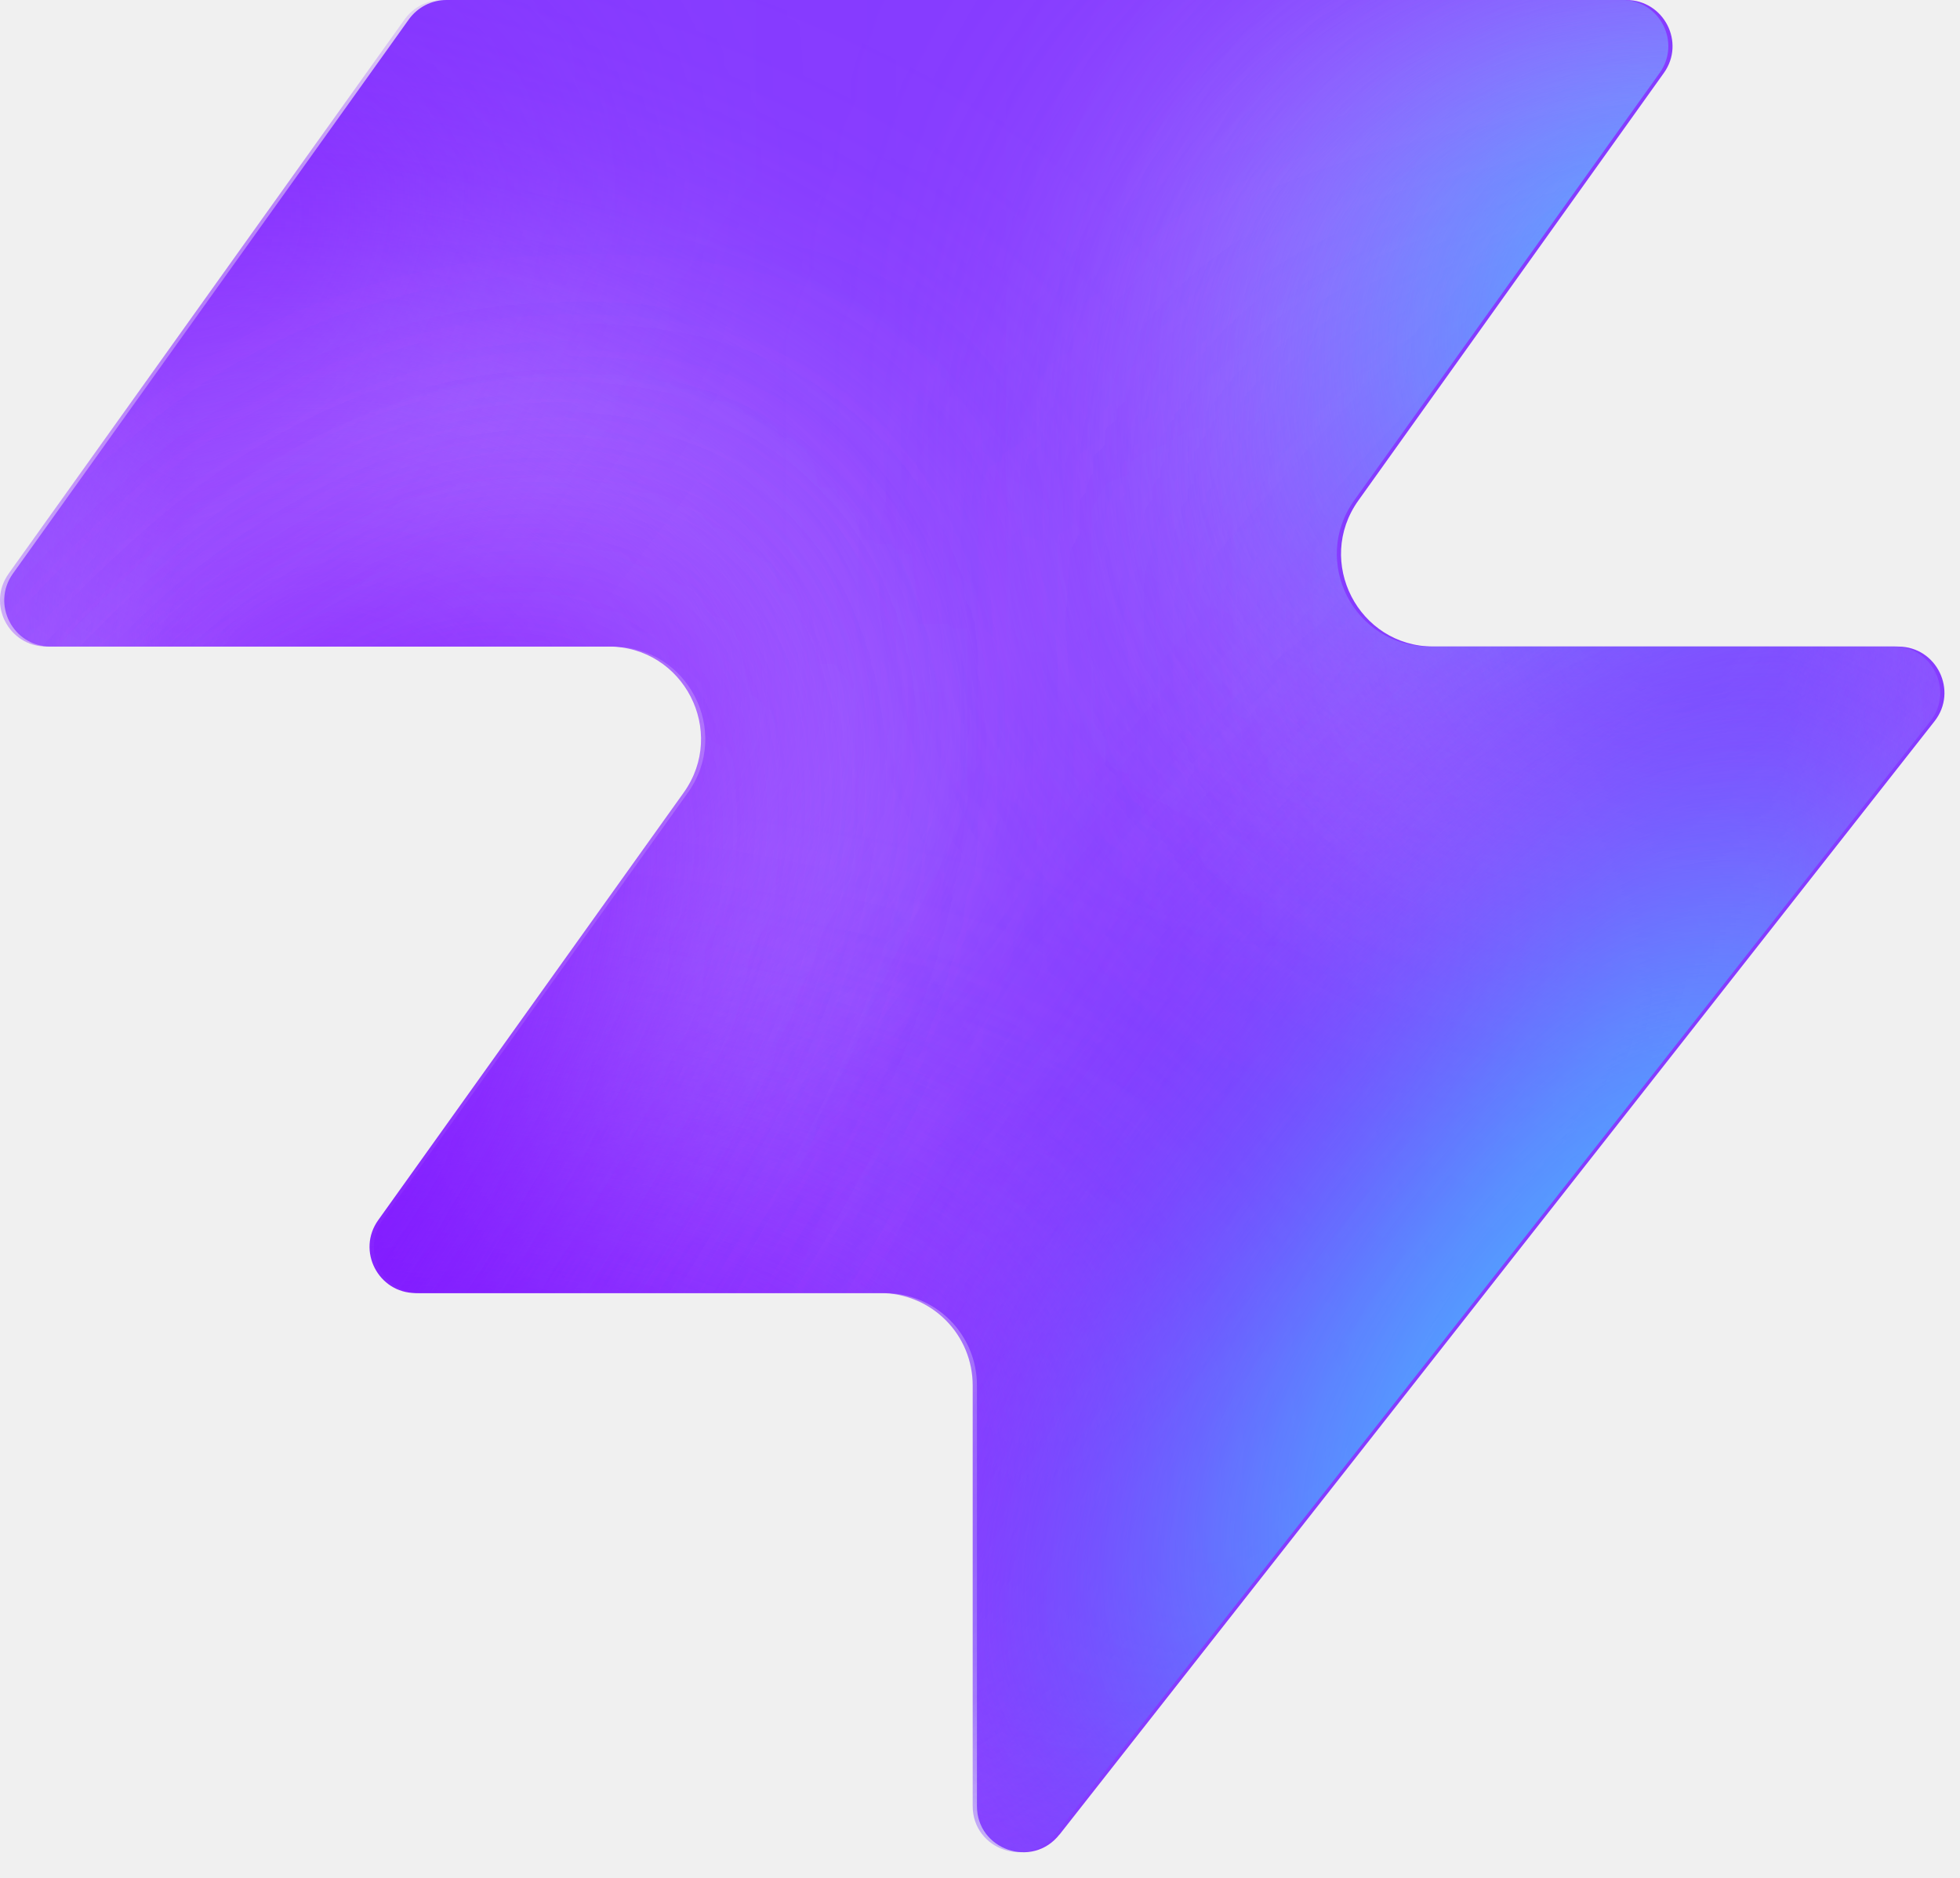
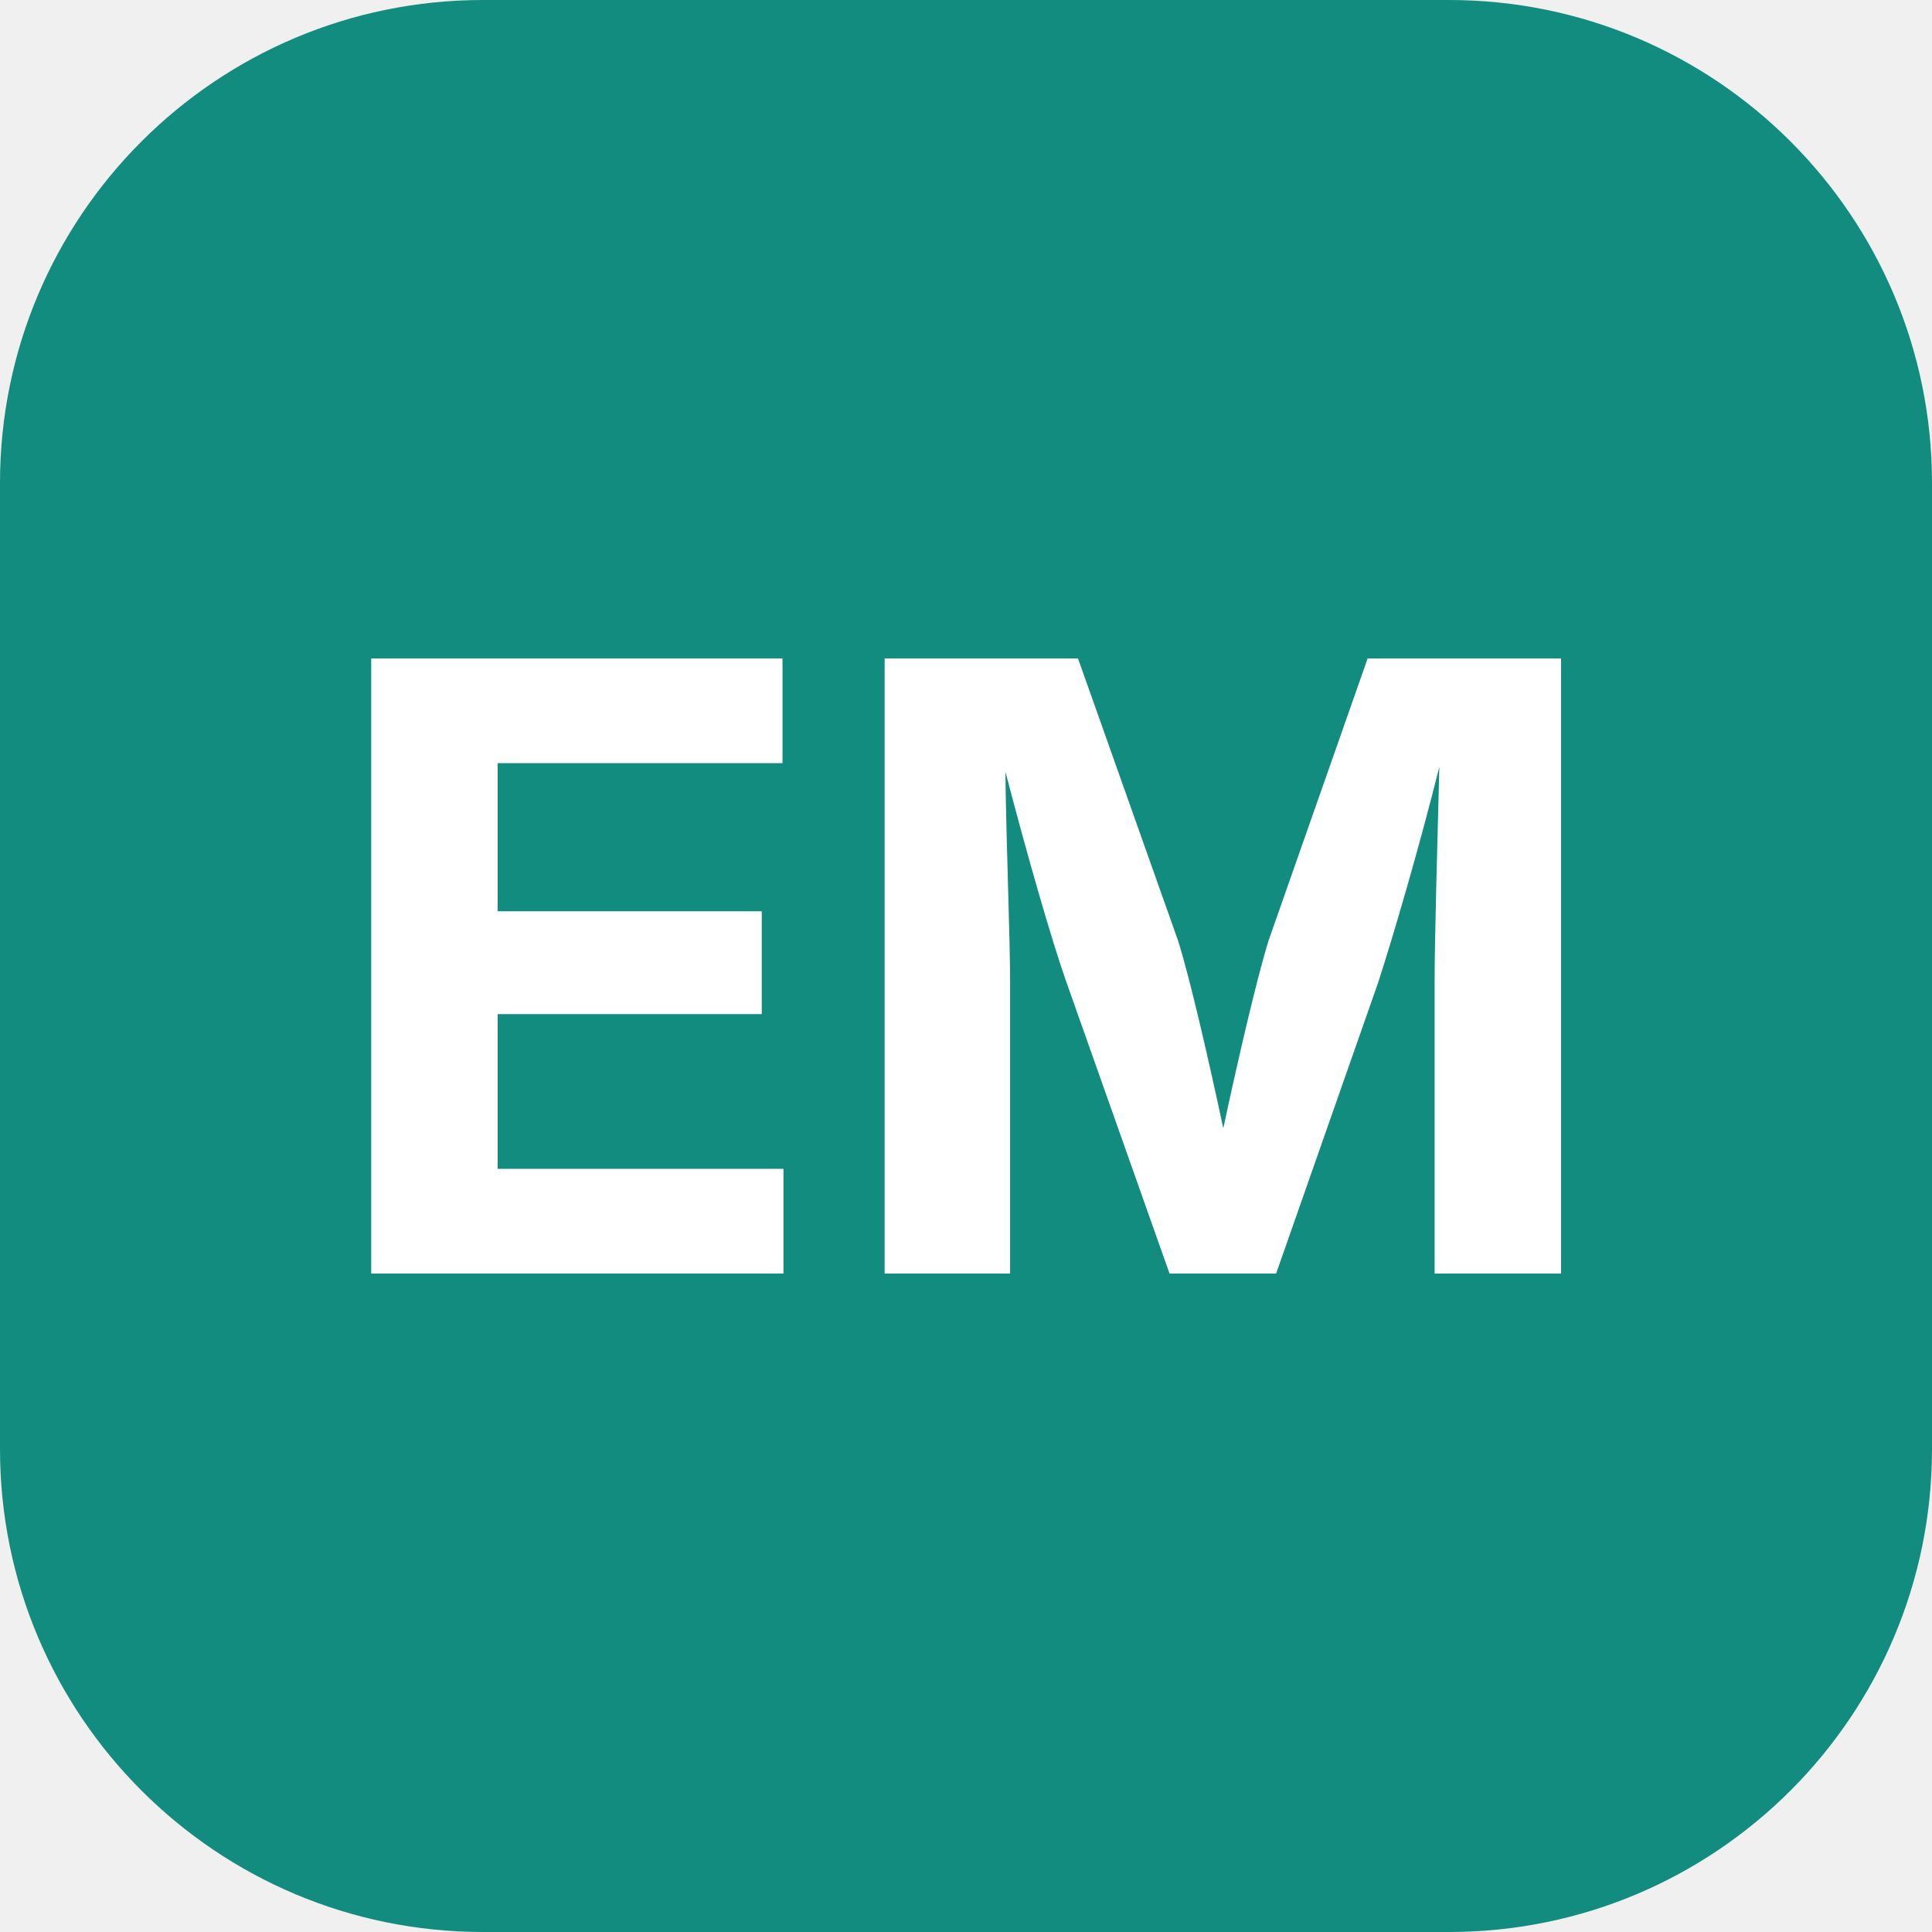
- <svg xmlns="http://www.w3.org/2000/svg" width="48" height="46" fill="none" viewBox="0 0 48 46">
-   <path fill="#863bff" d="M25.946 44.938c-.664.845-2.021.375-2.021-.698V33.937a2.26 2.26 0 0 0-2.262-2.262H10.287c-.92 0-1.456-1.04-.92-1.788l7.48-10.471c1.07-1.497 0-3.578-1.842-3.578H1.237c-.92 0-1.456-1.04-.92-1.788L10.013.474c.214-.297.556-.474.92-.474h28.894c.92 0 1.456 1.04.92 1.788l-7.48 10.471c-1.07 1.498 0 3.579 1.842 3.579h11.377c.943 0 1.473 1.088.89 1.83L25.947 44.94z" style="fill:#863bff;fill:color(display-p3 .525 .23 1);fill-opacity:1" />
-   <mask id="a" width="48" height="46" x="0" y="0" maskUnits="userSpaceOnUse" style="mask-type:alpha">
-     <path fill="#000" d="M25.842 44.938c-.664.844-2.021.375-2.021-.698V33.937a2.26 2.26 0 0 0-2.262-2.262H10.183c-.92 0-1.456-1.04-.92-1.788l7.48-10.471c1.07-1.498 0-3.579-1.842-3.579H1.133c-.92 0-1.456-1.04-.92-1.787L9.91.473c.214-.297.556-.474.92-.474h28.894c.92 0 1.456 1.04.92 1.788l-7.48 10.471c-1.07 1.498 0 3.578 1.842 3.578h11.377c.943 0 1.473 1.088.89 1.832L25.843 44.94z" style="fill:#000;fill-opacity:1" />
-   </mask>
-   <g mask="url(#a)">
-     <g filter="url(#b)">
-       <ellipse cx="5.508" cy="14.704" fill="#ede6ff" rx="5.508" ry="14.704" style="fill:#ede6ff;fill:color(display-p3 .927 .903 1);fill-opacity:1" transform="matrix(.00324 1 1 -.00324 -4.47 31.516)" />
-     </g>
-     <g filter="url(#c)">
-       <ellipse cx="10.399" cy="29.851" fill="#ede6ff" rx="10.399" ry="29.851" style="fill:#ede6ff;fill:color(display-p3 .927 .903 1);fill-opacity:1" transform="matrix(.00324 1 1 -.00324 -39.328 7.883)" />
-     </g>
-     <g filter="url(#d)">
-       <ellipse cx="5.508" cy="30.487" fill="#7e14ff" rx="5.508" ry="30.487" style="fill:#7e14ff;fill:color(display-p3 .492 .077 1);fill-opacity:1" transform="rotate(89.814 -25.913 -14.639)scale(1 -1)" />
-     </g>
-     <g filter="url(#e)">
-       <ellipse cx="5.508" cy="30.599" fill="#7e14ff" rx="5.508" ry="30.599" style="fill:#7e14ff;fill:color(display-p3 .492 .077 1);fill-opacity:1" transform="rotate(89.814 -32.644 -3.334)scale(1 -1)" />
-     </g>
-     <g filter="url(#f)">
-       <ellipse cx="5.508" cy="30.599" fill="#7e14ff" rx="5.508" ry="30.599" style="fill:#7e14ff;fill:color(display-p3 .492 .077 1);fill-opacity:1" transform="matrix(.00324 1 1 -.00324 -34.34 30.47)" />
-     </g>
-     <g filter="url(#g)">
-       <ellipse cx="14.072" cy="22.078" fill="#ede6ff" rx="14.072" ry="22.078" style="fill:#ede6ff;fill:color(display-p3 .927 .903 1);fill-opacity:1" transform="rotate(93.35 24.506 48.493)scale(-1 1)" />
-     </g>
-     <g filter="url(#h)">
-       <ellipse cx="3.47" cy="21.501" fill="#7e14ff" rx="3.47" ry="21.501" style="fill:#7e14ff;fill:color(display-p3 .492 .077 1);fill-opacity:1" transform="rotate(89.009 28.708 47.59)scale(-1 1)" />
-     </g>
-     <g filter="url(#i)">
-       <ellipse cx="3.47" cy="21.501" fill="#7e14ff" rx="3.47" ry="21.501" style="fill:#7e14ff;fill:color(display-p3 .492 .077 1);fill-opacity:1" transform="rotate(89.009 28.708 47.59)scale(-1 1)" />
-     </g>
-     <g filter="url(#j)">
-       <ellipse cx=".387" cy="8.972" fill="#7e14ff" rx="4.407" ry="29.108" style="fill:#7e14ff;fill:color(display-p3 .492 .077 1);fill-opacity:1" transform="rotate(39.51 .387 8.972)" />
-     </g>
-     <g filter="url(#k)">
-       <ellipse cx="47.523" cy="-6.092" fill="#7e14ff" rx="4.407" ry="29.108" style="fill:#7e14ff;fill:color(display-p3 .492 .077 1);fill-opacity:1" transform="rotate(37.892 47.523 -6.092)" />
-     </g>
-     <g filter="url(#l)">
-       <ellipse cx="41.412" cy="6.333" fill="#47bfff" rx="5.971" ry="9.665" style="fill:#47bfff;fill:color(display-p3 .28 .748 1);fill-opacity:1" transform="rotate(37.892 41.412 6.333)" />
-     </g>
-     <g filter="url(#m)">
-       <ellipse cx="-1.879" cy="38.332" fill="#7e14ff" rx="4.407" ry="29.108" style="fill:#7e14ff;fill:color(display-p3 .492 .077 1);fill-opacity:1" transform="rotate(37.892 -1.88 38.332)" />
-     </g>
-     <g filter="url(#n)">
-       <ellipse cx="-1.879" cy="38.332" fill="#7e14ff" rx="4.407" ry="29.108" style="fill:#7e14ff;fill:color(display-p3 .492 .077 1);fill-opacity:1" transform="rotate(37.892 -1.88 38.332)" />
-     </g>
-     <g filter="url(#o)">
-       <ellipse cx="35.651" cy="29.907" fill="#7e14ff" rx="4.407" ry="29.108" style="fill:#7e14ff;fill:color(display-p3 .492 .077 1);fill-opacity:1" transform="rotate(37.892 35.651 29.907)" />
-     </g>
-     <g filter="url(#p)">
-       <ellipse cx="38.418" cy="32.4" fill="#47bfff" rx="5.971" ry="15.297" style="fill:#47bfff;fill:color(display-p3 .28 .748 1);fill-opacity:1" transform="rotate(37.892 38.418 32.4)" />
-     </g>
-   </g>
-   <defs>
-     <filter id="b" width="60.045" height="41.654" x="-19.77" y="16.149" color-interpolation-filters="sRGB" filterUnits="userSpaceOnUse">
-       <feFlood flood-opacity="0" result="BackgroundImageFix" />
-       <feBlend in="SourceGraphic" in2="BackgroundImageFix" result="shape" />
-       <feGaussianBlur result="effect1_foregroundBlur_2002_17158" stdDeviation="7.659" />
-     </filter>
-     <filter id="c" width="90.34" height="51.437" x="-54.613" y="-7.533" color-interpolation-filters="sRGB" filterUnits="userSpaceOnUse">
-       <feFlood flood-opacity="0" result="BackgroundImageFix" />
-       <feBlend in="SourceGraphic" in2="BackgroundImageFix" result="shape" />
-       <feGaussianBlur result="effect1_foregroundBlur_2002_17158" stdDeviation="7.659" />
-     </filter>
-     <filter id="d" width="79.355" height="29.4" x="-49.64" y="2.03" color-interpolation-filters="sRGB" filterUnits="userSpaceOnUse">
-       <feFlood flood-opacity="0" result="BackgroundImageFix" />
-       <feBlend in="SourceGraphic" in2="BackgroundImageFix" result="shape" />
-       <feGaussianBlur result="effect1_foregroundBlur_2002_17158" stdDeviation="4.596" />
-     </filter>
-     <filter id="e" width="79.579" height="29.4" x="-45.045" y="20.029" color-interpolation-filters="sRGB" filterUnits="userSpaceOnUse">
-       <feFlood flood-opacity="0" result="BackgroundImageFix" />
-       <feBlend in="SourceGraphic" in2="BackgroundImageFix" result="shape" />
-       <feGaussianBlur result="effect1_foregroundBlur_2002_17158" stdDeviation="4.596" />
-     </filter>
-     <filter id="f" width="79.579" height="29.4" x="-43.513" y="21.178" color-interpolation-filters="sRGB" filterUnits="userSpaceOnUse">
-       <feFlood flood-opacity="0" result="BackgroundImageFix" />
-       <feBlend in="SourceGraphic" in2="BackgroundImageFix" result="shape" />
-       <feGaussianBlur result="effect1_foregroundBlur_2002_17158" stdDeviation="4.596" />
-     </filter>
-     <filter id="g" width="74.749" height="58.852" x="15.756" y="-17.901" color-interpolation-filters="sRGB" filterUnits="userSpaceOnUse">
-       <feFlood flood-opacity="0" result="BackgroundImageFix" />
-       <feBlend in="SourceGraphic" in2="BackgroundImageFix" result="shape" />
-       <feGaussianBlur result="effect1_foregroundBlur_2002_17158" stdDeviation="7.659" />
-     </filter>
-     <filter id="h" width="61.377" height="25.362" x="23.548" y="2.284" color-interpolation-filters="sRGB" filterUnits="userSpaceOnUse">
-       <feFlood flood-opacity="0" result="BackgroundImageFix" />
-       <feBlend in="SourceGraphic" in2="BackgroundImageFix" result="shape" />
-       <feGaussianBlur result="effect1_foregroundBlur_2002_17158" stdDeviation="4.596" />
-     </filter>
-     <filter id="i" width="61.377" height="25.362" x="23.548" y="2.284" color-interpolation-filters="sRGB" filterUnits="userSpaceOnUse">
-       <feFlood flood-opacity="0" result="BackgroundImageFix" />
-       <feBlend in="SourceGraphic" in2="BackgroundImageFix" result="shape" />
-       <feGaussianBlur result="effect1_foregroundBlur_2002_17158" stdDeviation="4.596" />
-     </filter>
-     <filter id="j" width="56.045" height="63.649" x="-27.636" y="-22.853" color-interpolation-filters="sRGB" filterUnits="userSpaceOnUse">
-       <feFlood flood-opacity="0" result="BackgroundImageFix" />
-       <feBlend in="SourceGraphic" in2="BackgroundImageFix" result="shape" />
-       <feGaussianBlur result="effect1_foregroundBlur_2002_17158" stdDeviation="4.596" />
-     </filter>
-     <filter id="k" width="54.814" height="64.646" x="20.116" y="-38.415" color-interpolation-filters="sRGB" filterUnits="userSpaceOnUse">
-       <feFlood flood-opacity="0" result="BackgroundImageFix" />
-       <feBlend in="SourceGraphic" in2="BackgroundImageFix" result="shape" />
-       <feGaussianBlur result="effect1_foregroundBlur_2002_17158" stdDeviation="4.596" />
-     </filter>
-     <filter id="l" width="33.541" height="35.313" x="24.641" y="-11.323" color-interpolation-filters="sRGB" filterUnits="userSpaceOnUse">
-       <feFlood flood-opacity="0" result="BackgroundImageFix" />
-       <feBlend in="SourceGraphic" in2="BackgroundImageFix" result="shape" />
-       <feGaussianBlur result="effect1_foregroundBlur_2002_17158" stdDeviation="4.596" />
-     </filter>
-     <filter id="m" width="54.814" height="64.646" x="-29.286" y="6.009" color-interpolation-filters="sRGB" filterUnits="userSpaceOnUse">
-       <feFlood flood-opacity="0" result="BackgroundImageFix" />
-       <feBlend in="SourceGraphic" in2="BackgroundImageFix" result="shape" />
-       <feGaussianBlur result="effect1_foregroundBlur_2002_17158" stdDeviation="4.596" />
-     </filter>
-     <filter id="n" width="54.814" height="64.646" x="-29.286" y="6.009" color-interpolation-filters="sRGB" filterUnits="userSpaceOnUse">
-       <feFlood flood-opacity="0" result="BackgroundImageFix" />
-       <feBlend in="SourceGraphic" in2="BackgroundImageFix" result="shape" />
-       <feGaussianBlur result="effect1_foregroundBlur_2002_17158" stdDeviation="4.596" />
-     </filter>
-     <filter id="o" width="54.814" height="64.646" x="8.244" y="-2.416" color-interpolation-filters="sRGB" filterUnits="userSpaceOnUse">
-       <feFlood flood-opacity="0" result="BackgroundImageFix" />
-       <feBlend in="SourceGraphic" in2="BackgroundImageFix" result="shape" />
-       <feGaussianBlur result="effect1_foregroundBlur_2002_17158" stdDeviation="4.596" />
-     </filter>
-     <filter id="p" width="39.409" height="43.623" x="18.713" y="10.588" color-interpolation-filters="sRGB" filterUnits="userSpaceOnUse">
-       <feFlood flood-opacity="0" result="BackgroundImageFix" />
-       <feBlend in="SourceGraphic" in2="BackgroundImageFix" result="shape" />
-       <feGaussianBlur result="effect1_foregroundBlur_2002_17158" stdDeviation="4.596" />
-     </filter>
-   </defs>
+ <svg xmlns="http://www.w3.org/2000/svg" viewBox="0 0 32 32" fill="none">
+   <rect width="32" height="32" rx="8" fill="#128C7E" />
+   <text x="50%" y="50%" dominant-baseline="central" text-anchor="middle" font-family="Inter, sans-serif" font-weight="700" font-size="14" fill="#ffffff">EM</text>
</svg>
